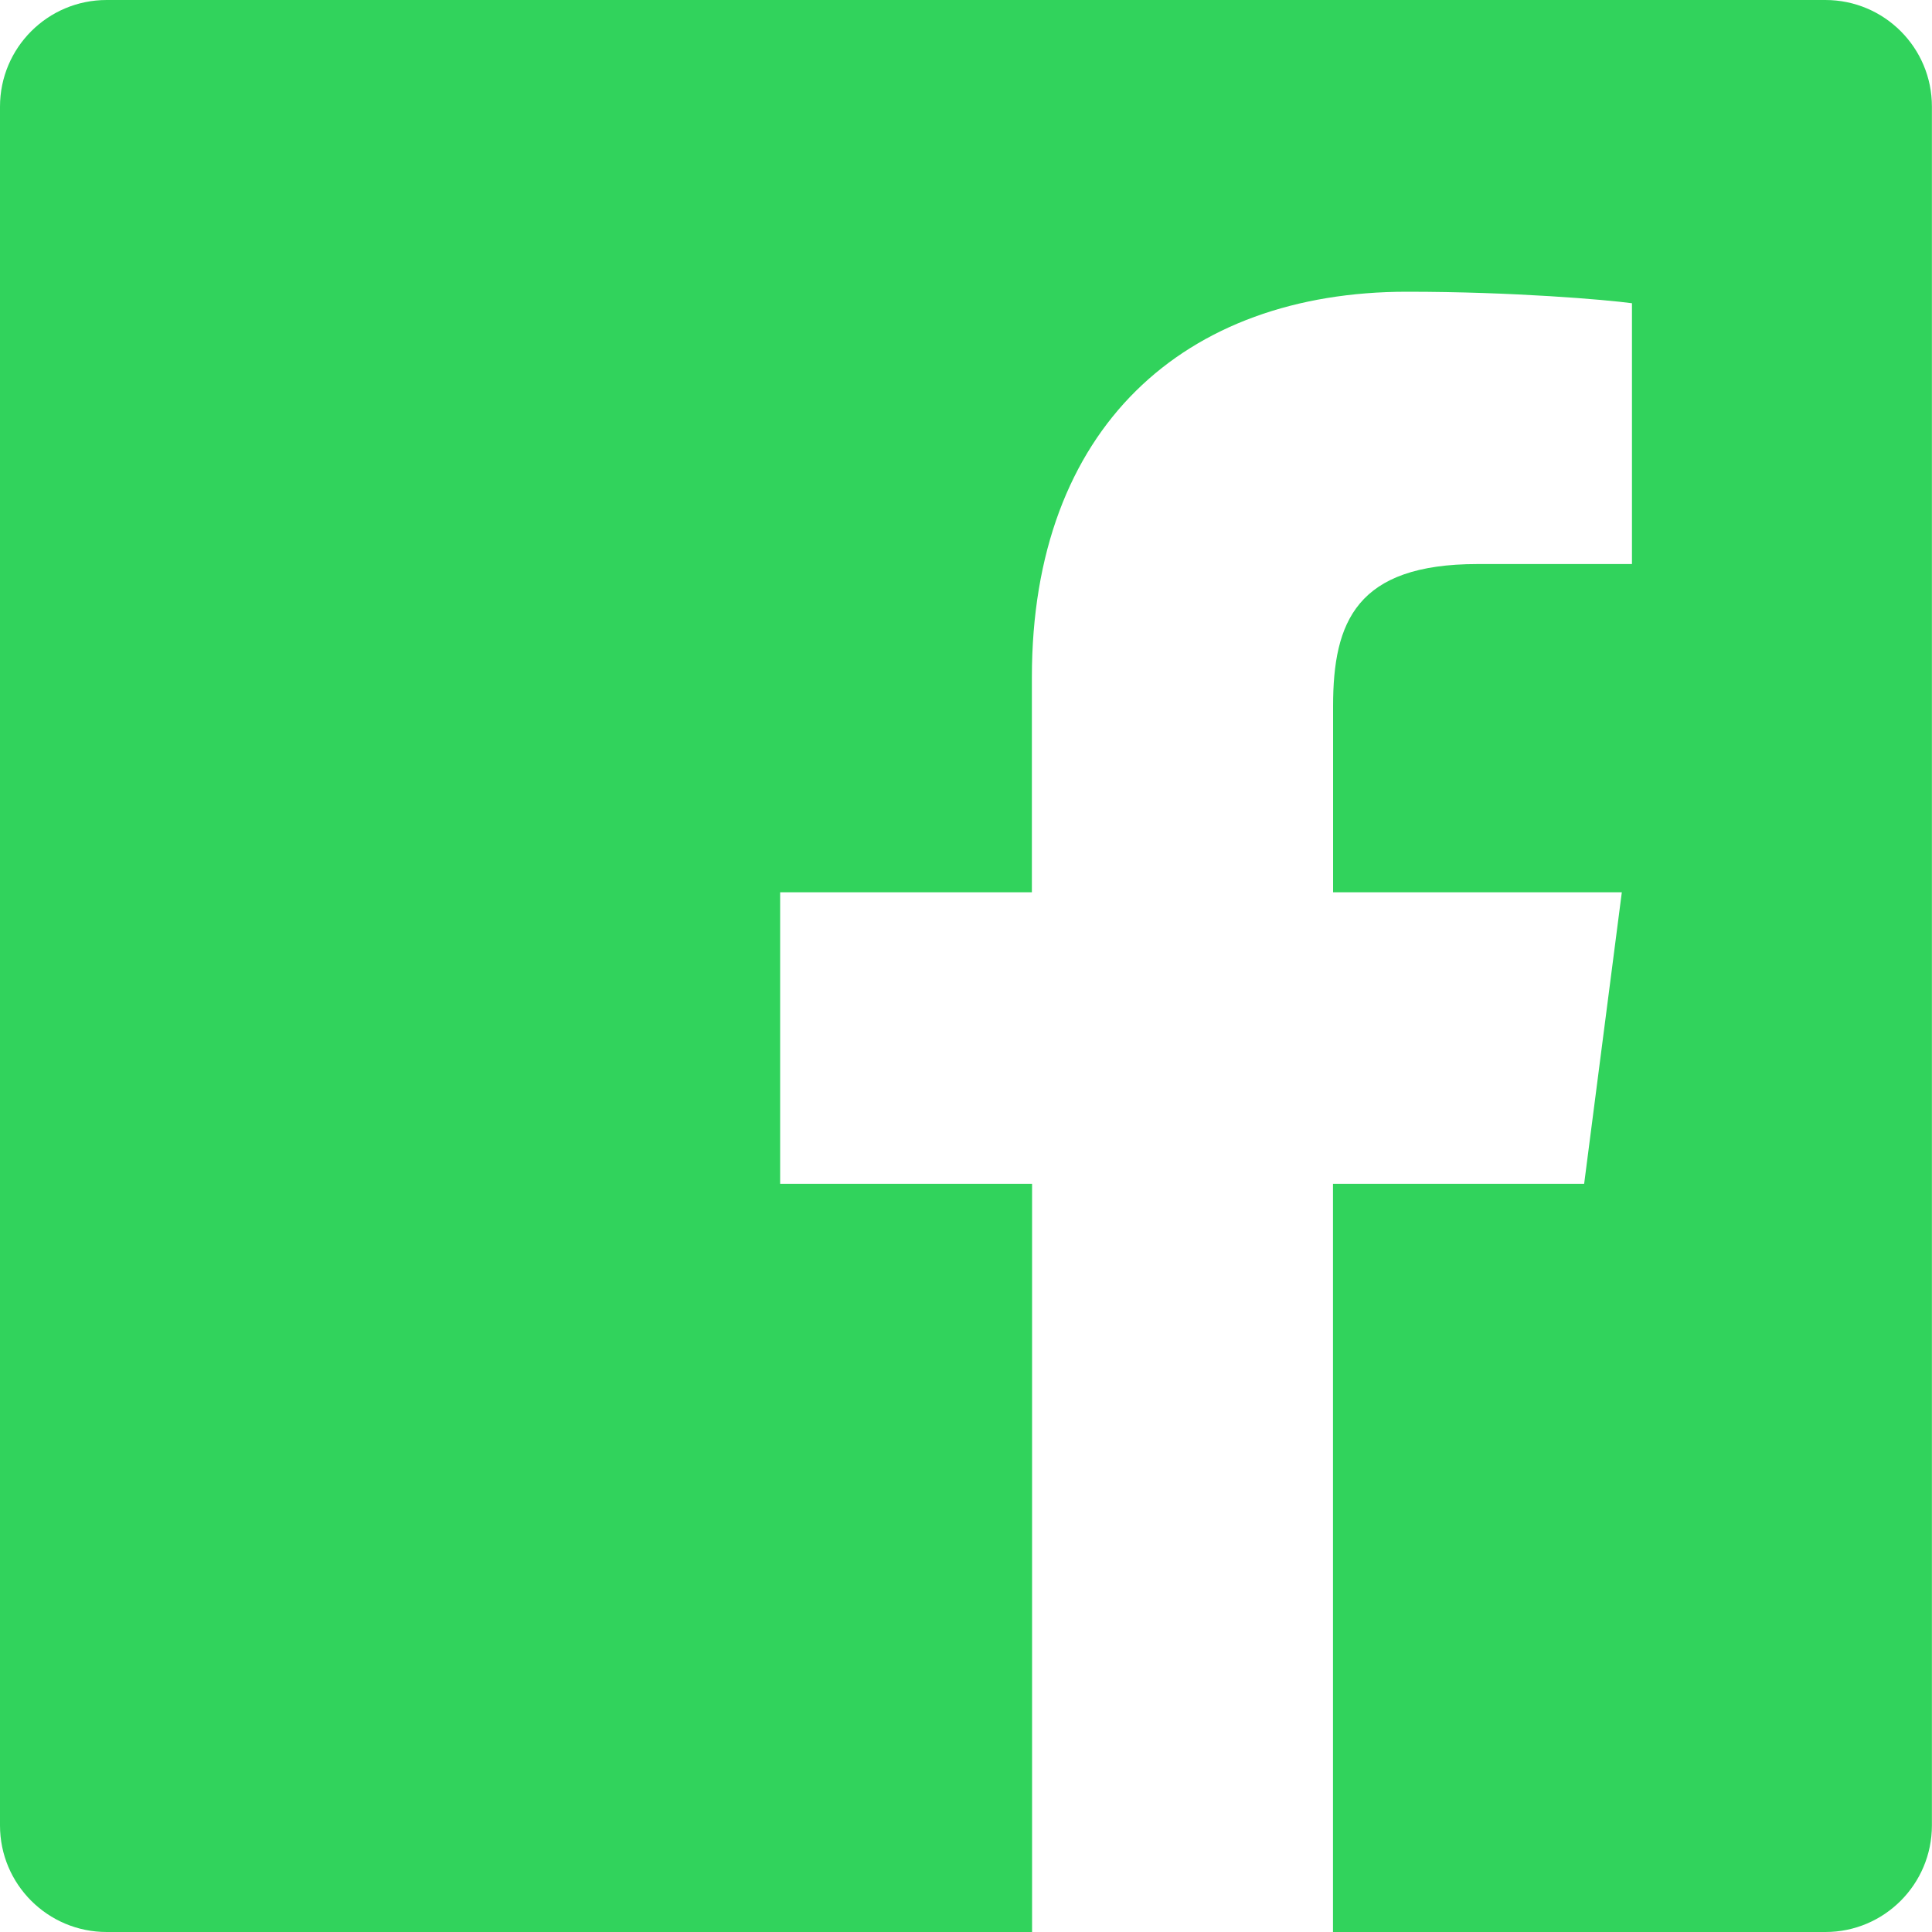
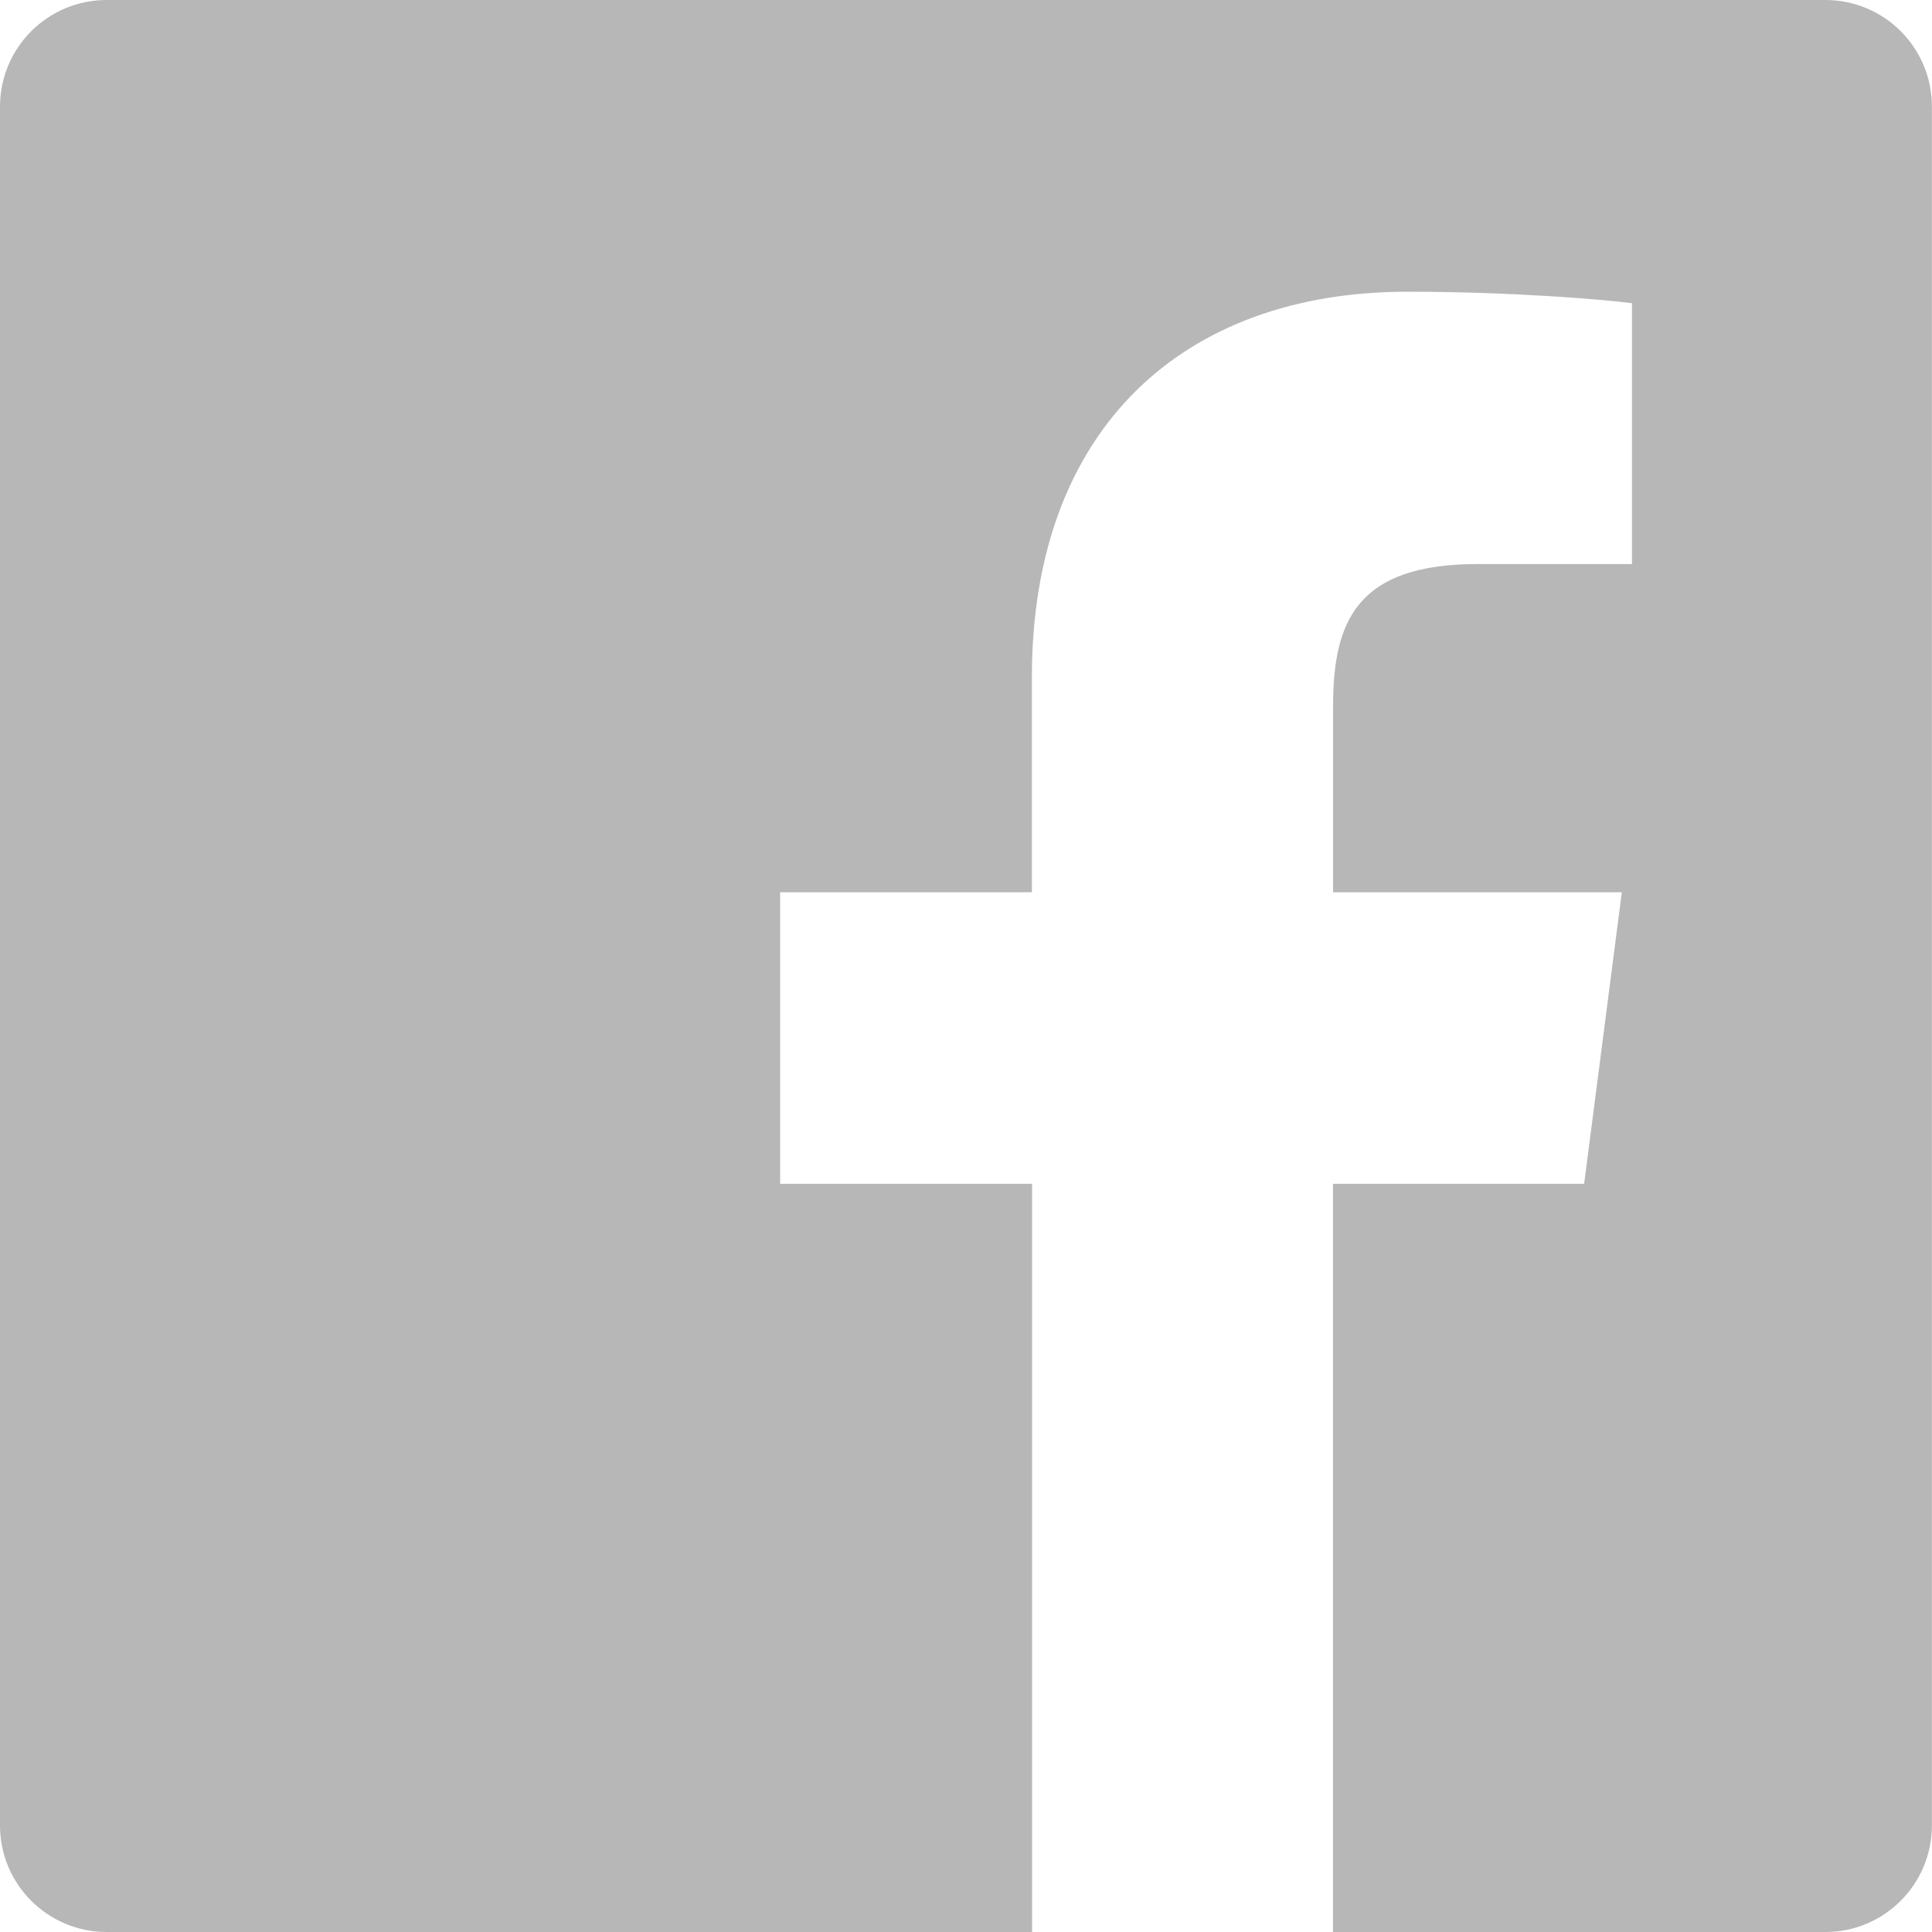
<svg xmlns="http://www.w3.org/2000/svg" width="20" height="20">
-   <path fill="hsl(136, 65%, 51%)" d="M18.896 0H1.104C.494 0 0 .494 0 1.104v17.793C0 19.506.494 20 1.104 20h9.58v-7.745H8.076V9.237h2.606V7.01c0-2.583 1.578-3.99 3.883-3.99 1.104 0 2.052.082 2.329.119v2.7h-1.598c-1.254 0-1.496.597-1.496 1.47v1.928h2.989l-.39 3.018h-2.6V20h5.098c.608 0 1.102-.494 1.102-1.104V1.104C20 .494 19.506 0 18.896 0z" />
+   <path fill="hsl(0, 1%, 72%)" d="M18.896 0H1.104C.494 0 0 .494 0 1.104v17.793C0 19.506.494 20 1.104 20h9.58v-7.745H8.076V9.237h2.606V7.01c0-2.583 1.578-3.99 3.883-3.99 1.104 0 2.052.082 2.329.119v2.7h-1.598c-1.254 0-1.496.597-1.496 1.47v1.928h2.989l-.39 3.018h-2.6V20h5.098c.608 0 1.102-.494 1.102-1.104V1.104C20 .494 19.506 0 18.896 0z" />
</svg>
